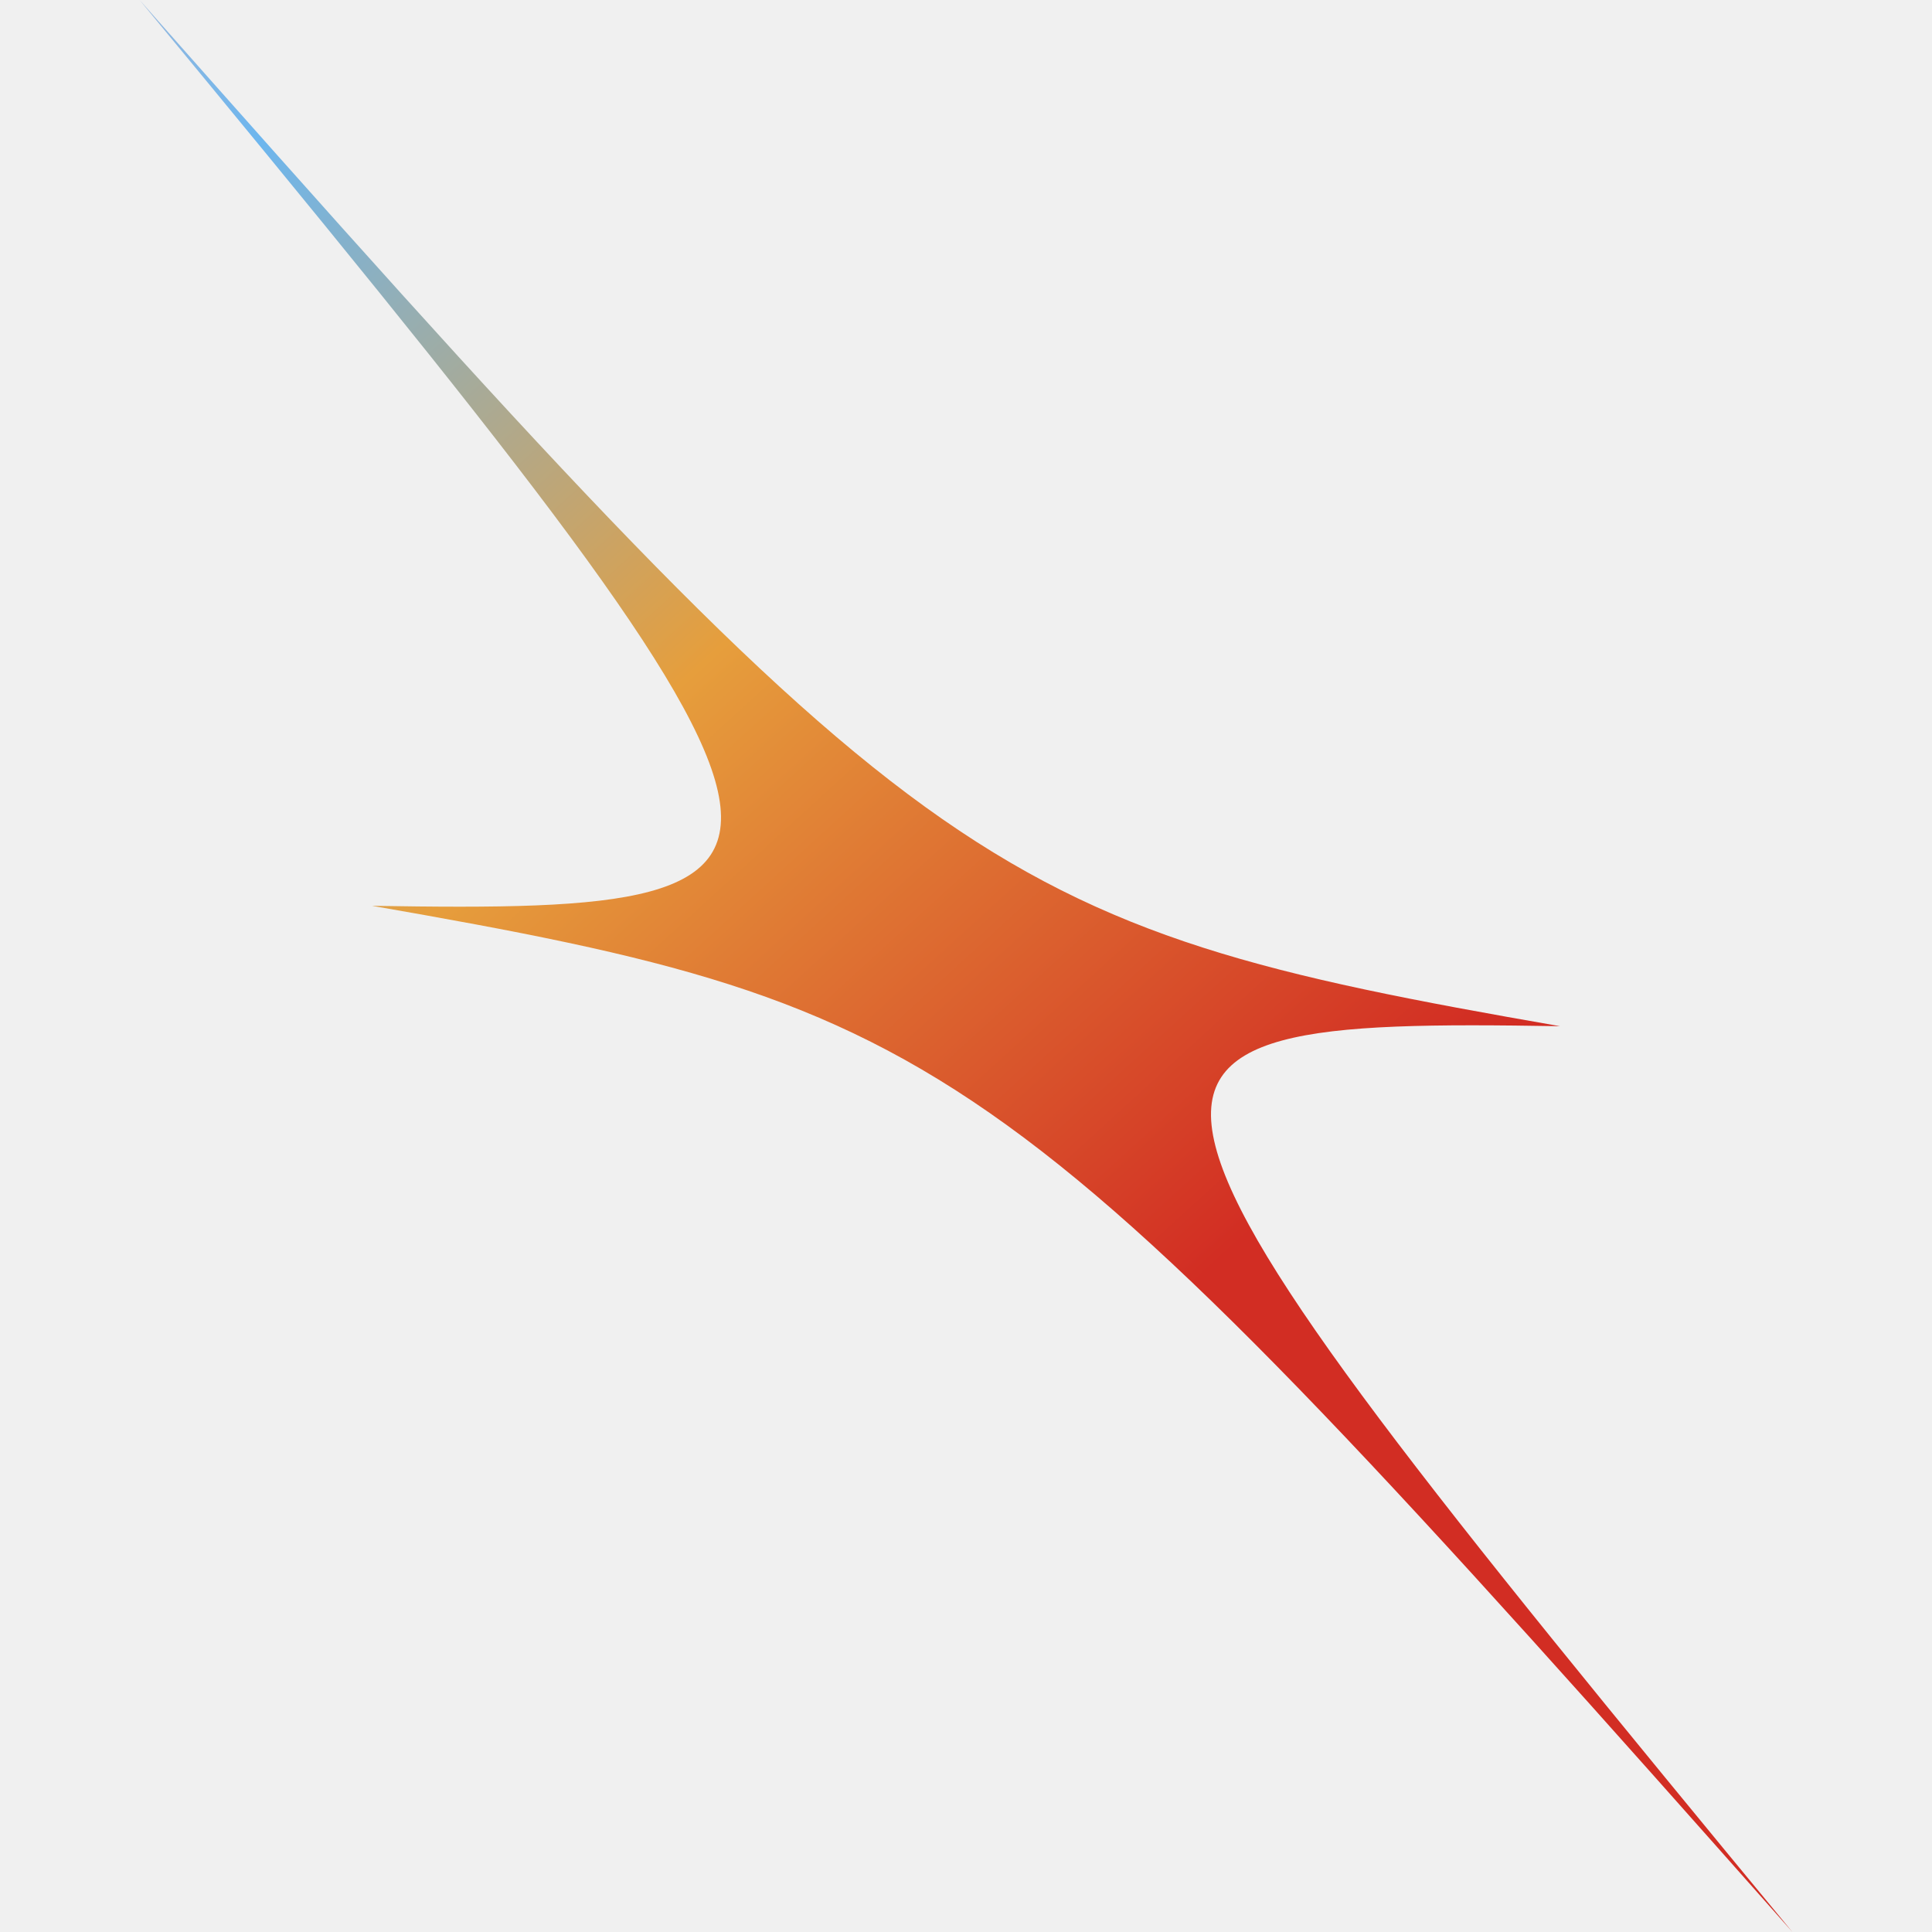
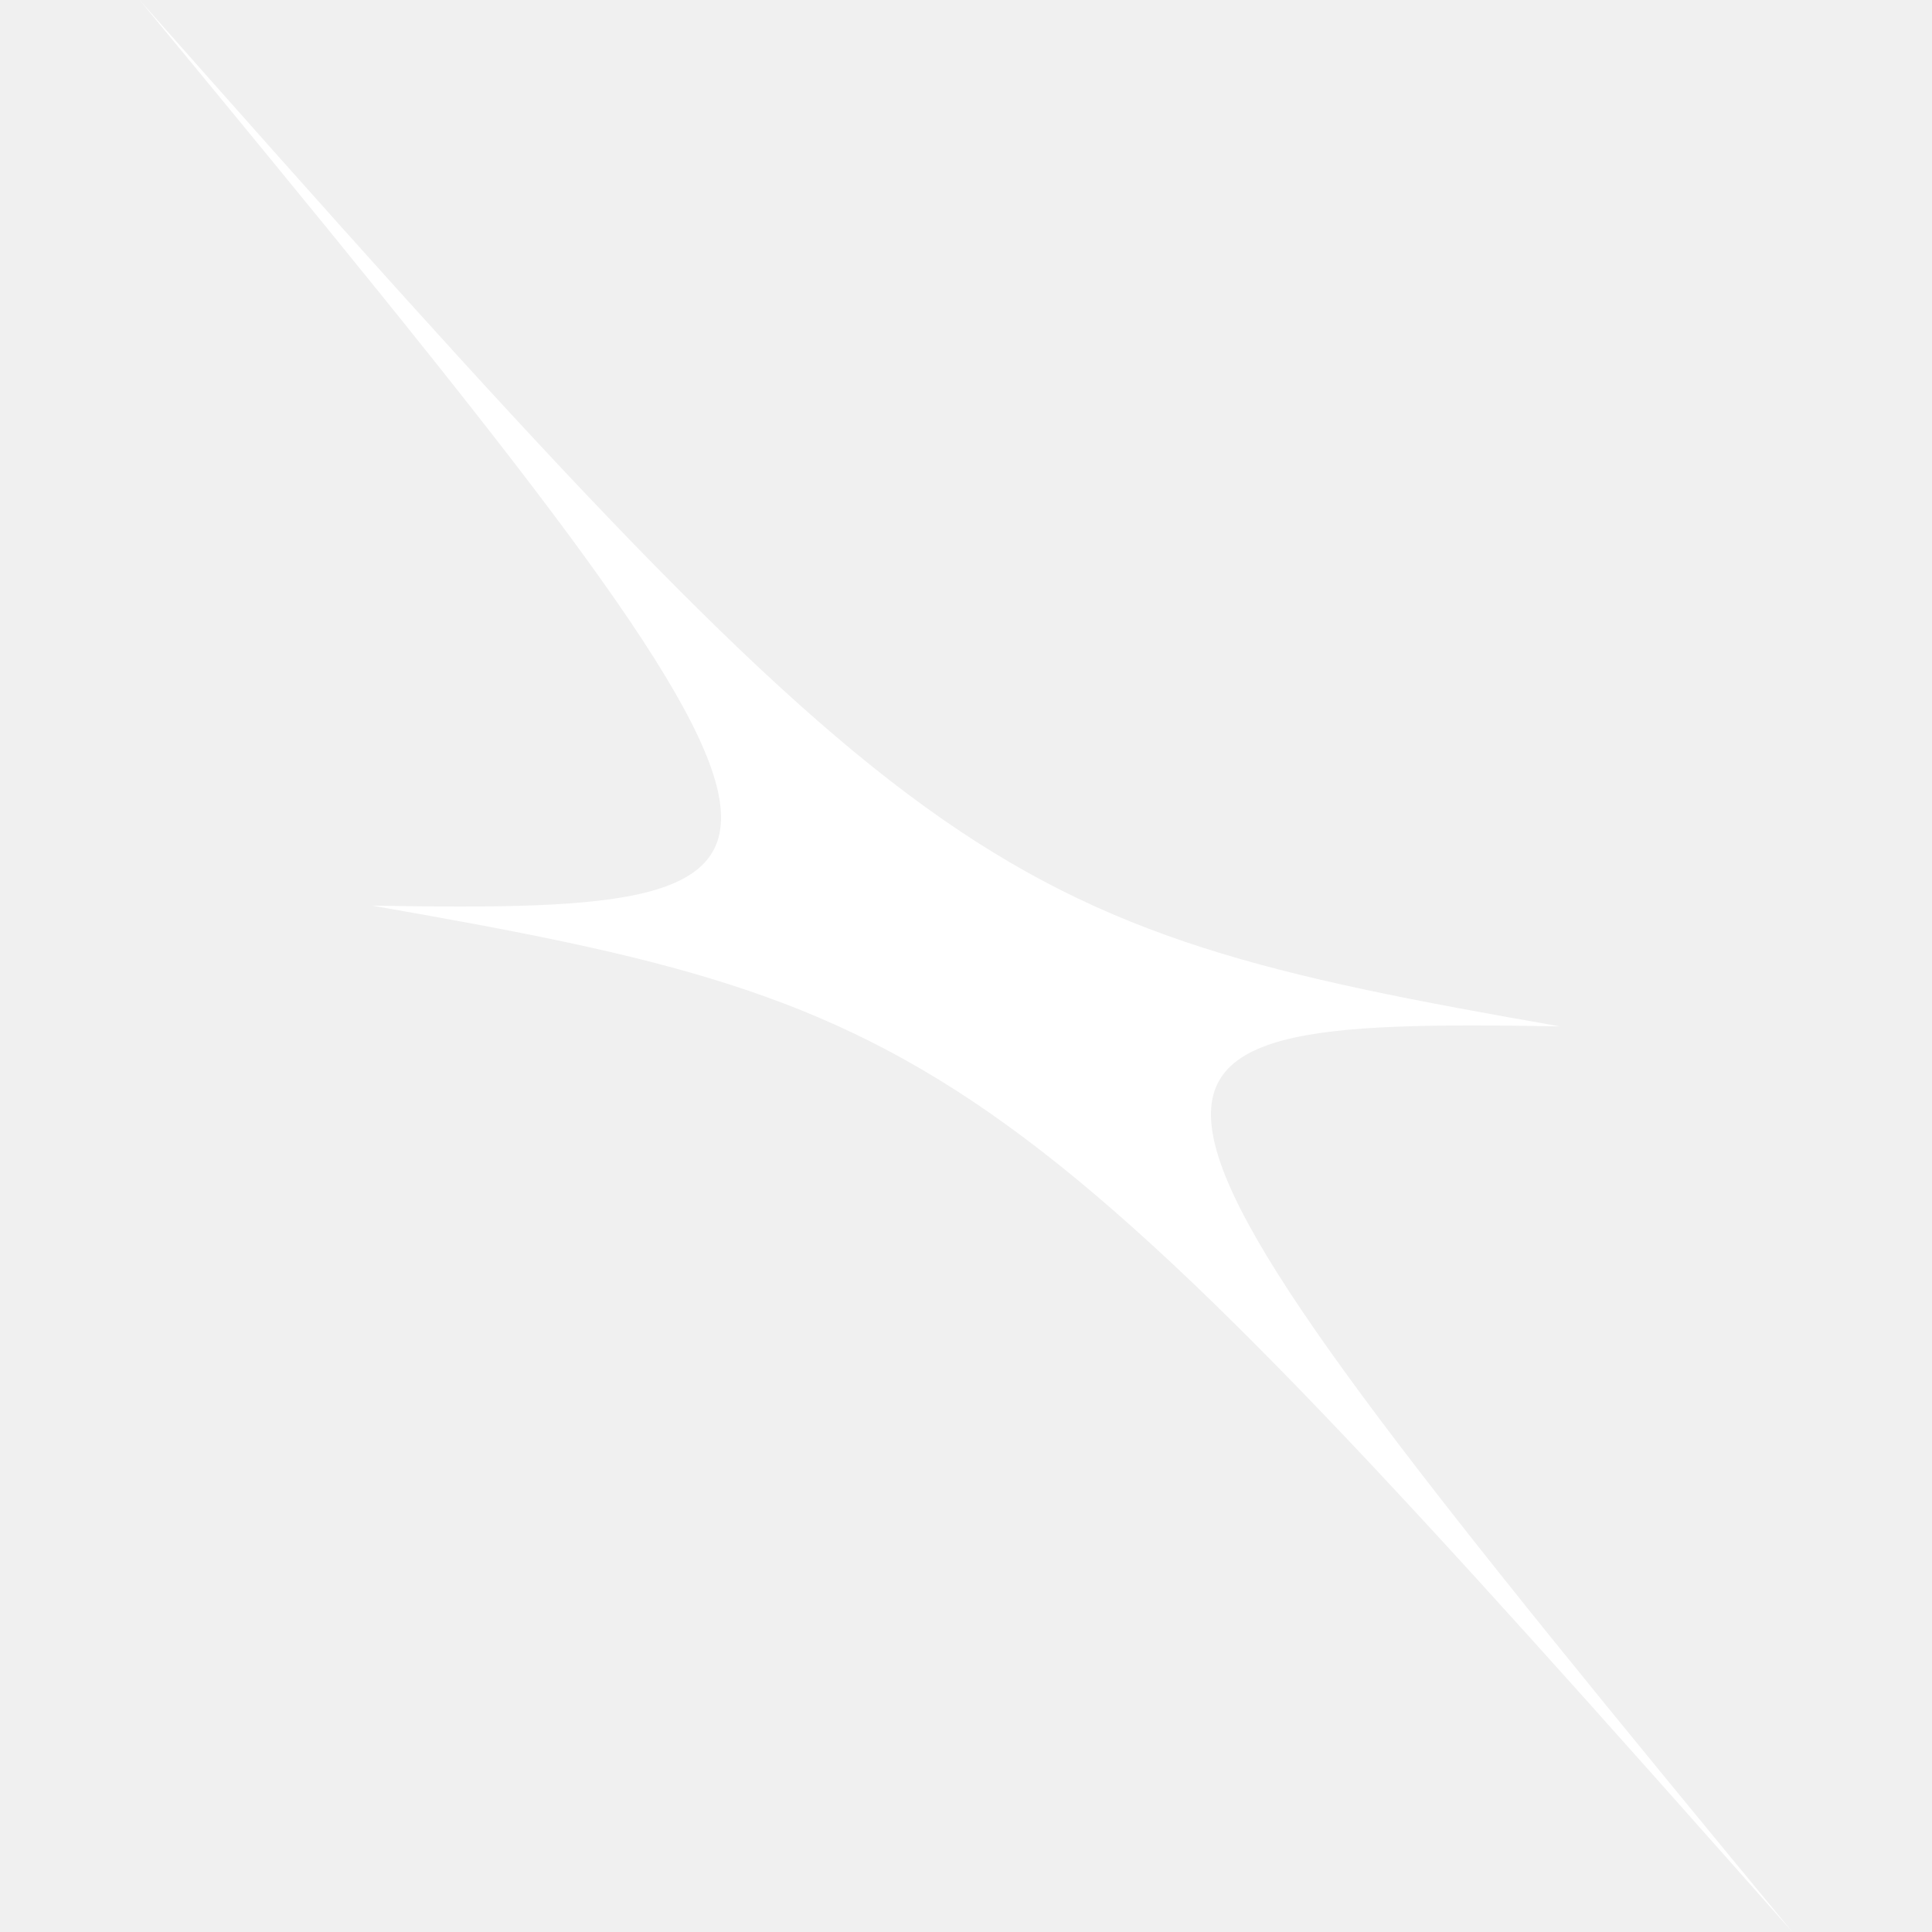
- <svg xmlns="http://www.w3.org/2000/svg" width="512" height="512" viewBox="0 0 512 512" fill="none">
-   <path d="M475 512C282.603 279.039 280.213 269.682 413.423 271.955C259.176 245.093 244.524 234.5 37 0C229.397 232.965 231.788 242.32 98.576 240.047C252.824 266.909 267.476 277.499 475 512Z" fill="url(#paint0_linear_364_11)" />
-   <defs>
-     <linearGradient id="paint0_linear_364_11" x1="10.797" y1="-124.515" x2="443.559" y2="349.342" gradientUnits="userSpaceOnUse">
-       <stop stop-color="#EEBBB9" />
-       <stop offset="0.247" stop-color="#6DB6EE" />
-       <stop offset="0.53" stop-color="#E69E3C" />
-       <stop offset="0.856" stop-color="#D22D23" />
-     </linearGradient>
-   </defs>
+ <svg xmlns="http://www.w3.org/2000/svg" id="Layer_1" width="512" height="512" version="1.1" viewBox="0 0 512 512">
+   <path d="M475,512c-192.4-233-194.8-242.3-61.6-240C259.2,245.1,244.5,234.5,37,0c192.4,233,194.8,242.3,61.6,240,154.2,26.9,168.9,37.5,376.4,272Z" fill="#fff" />
</svg>
